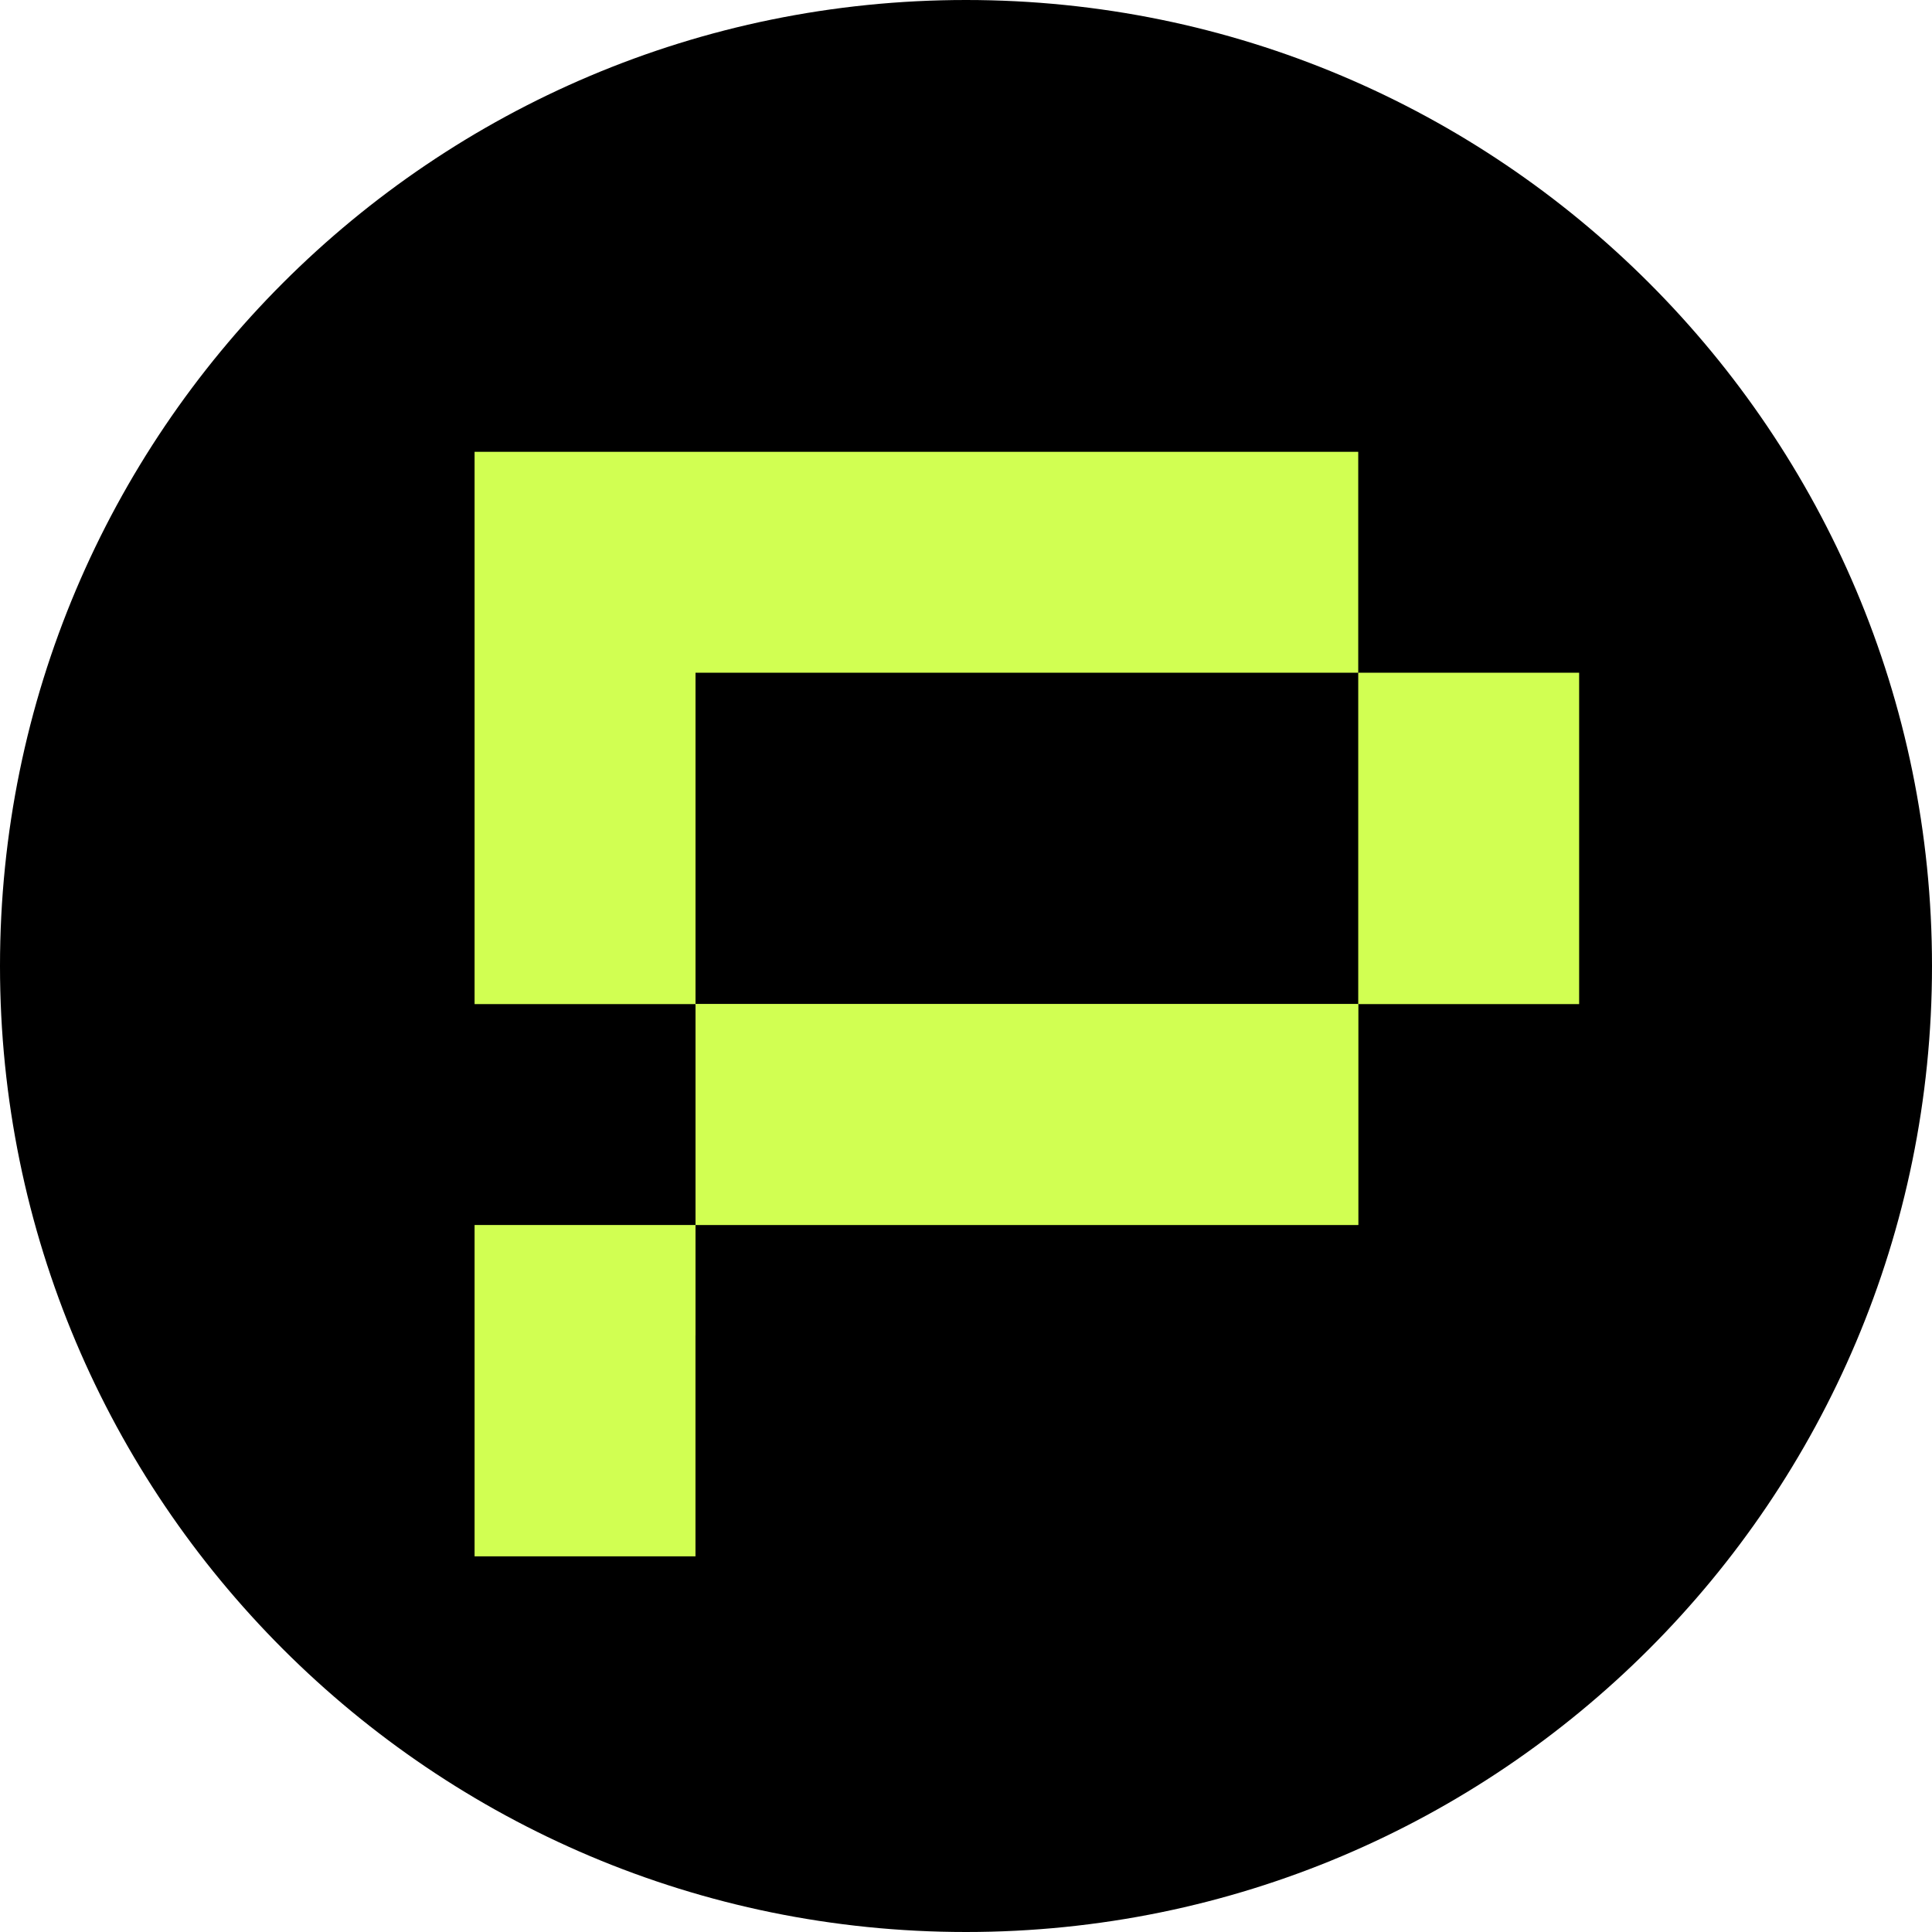
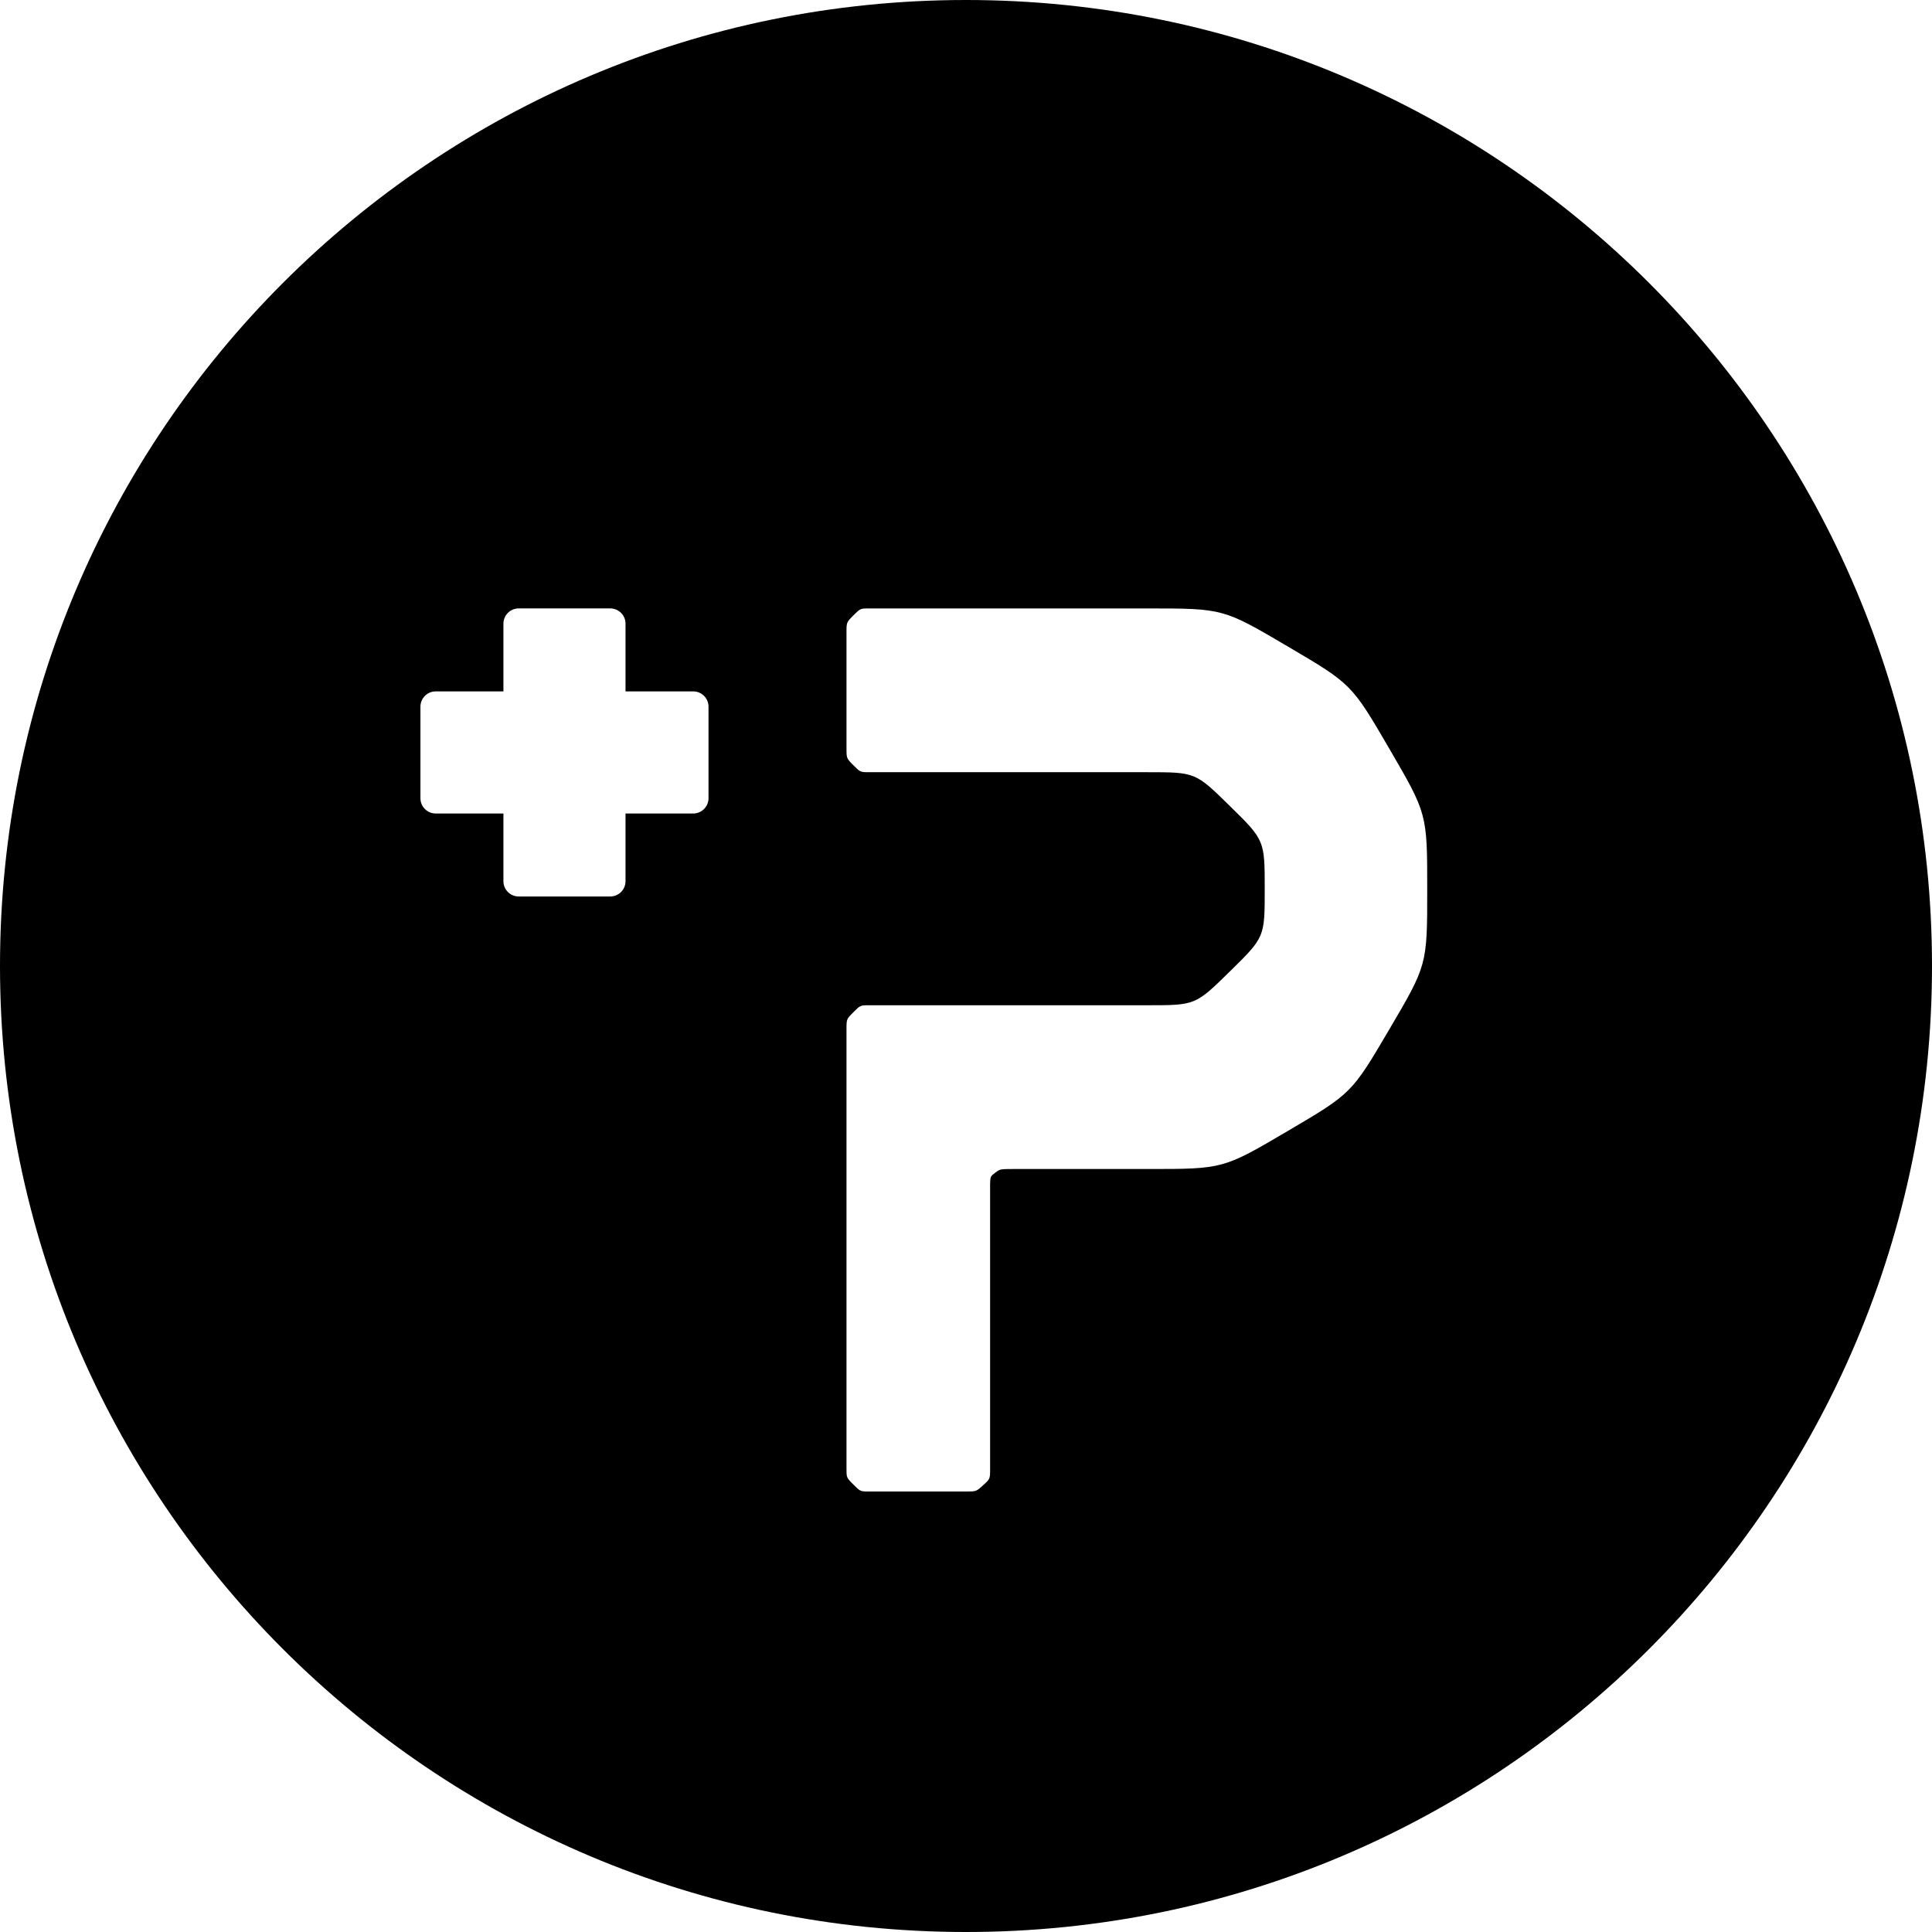
- <svg xmlns="http://www.w3.org/2000/svg" id="layer_1" data-name="layer 1" viewBox="0 0 500 500">
-   <defs>
-     <style>
-       .cls-1 {
-       fill: #d1ff52;
-       }
-     </style>
-   </defs>
-   <circle cx="250" cy="250" r="250" />
-   <rect class="cls-1" x="180" y="259.85" width="171.5" height="57.17" />
-   <rect class="cls-1" x="351.51" y="174.1" width="57.17" height="85.76" />
-   <polygon class="cls-1" points="180 317.03 122.82 317.03 122.82 331.32 122.82 345.62 122.82 402.78 179.99 402.78 179.99 345.62 180 345.62 180 317.03" />
-   <polygon class="cls-1" points="351.51 116.93 180 116.93 171.78 116.93 122.82 116.93 122.82 231.27 122.82 249.52 122.82 259.86 180 259.86 180 249.52 180 231.27 180 174.1 351.51 174.1 351.51 116.93" />
-   <rect class="cls-1" x="180" y="259.85" width="171.5" height="57.17" />
+ <svg xmlns="http://www.w3.org/2000/svg" width="1737" height="1737" viewBox="0 0 1737 1737" fill="none">
+   <path fill-rule="evenodd" clip-rule="evenodd" d="M868.5 1737C1348.16 1737 1737 1348.16 1737 868.5C1737 388.841 1348.16 0 868.5 0C388.841 0 0 388.841 0 868.5C0 1348.16 388.841 1737 868.5 1737ZM868.652 1340.96C877.712 1340.96 877.712 1340.96 883.941 1335.29C886.958 1332.55 888.513 1331.14 889.316 1329.38C890.17 1327.51 890.17 1325.24 890.17 1320.57V1068.01C890.17 1061.69 890.17 1059.29 891.251 1057.56C891.913 1056.51 892.98 1055.71 894.701 1054.42C896.185 1053.31 897.183 1052.56 898.292 1052.05C900.569 1051.02 903.313 1051.02 911.689 1051.02H1031.74C1065.94 1051.02 1082.93 1051.02 1098.73 1046.69C1114.32 1042.42 1128.76 1033.92 1157.45 1017.04C1215.22 983.068 1215.22 983.068 1249.19 925.307L1249.19 925.306C1266.07 896.615 1274.56 882.176 1278.84 866.58C1283.17 850.779 1283.17 833.792 1283.17 799.593C1283.17 765.51 1283.17 748.522 1278.88 732.695C1274.62 716.967 1266.13 702.385 1249.19 673.313C1215.22 614.986 1215.22 614.986 1157.45 581.009C1128.76 564.132 1114.32 555.638 1098.73 551.363C1082.93 547.032 1065.94 547.032 1031.74 547.032H781.445C773.517 547.032 773.517 547.032 767.288 553.261C764.211 556.338 762.654 557.895 761.866 559.774C761.059 561.7 761.059 563.965 761.059 568.551V672.747C761.059 677.332 761.059 679.597 761.866 681.523C762.654 683.403 764.211 684.96 767.288 688.036C773.517 694.265 773.517 694.265 781.445 694.265H1031.74C1074.78 694.265 1074.78 694.265 1105.92 724.844C1121.42 740.055 1129.2 747.699 1133.11 756.977C1137.07 766.352 1137.07 777.394 1137.07 799.593C1137.07 820.98 1137.07 831.739 1133.25 840.904C1129.38 850.182 1121.59 857.826 1105.92 873.209L1105.92 873.21C1074.78 903.789 1074.78 903.789 1031.74 903.789H781.445C773.517 903.789 773.517 903.789 767.288 910.018C764.211 913.094 762.654 914.651 761.866 916.531C761.059 918.457 761.059 920.722 761.059 925.307V1320.57C761.059 1324.35 761.059 1326.33 761.735 1328.04C762.476 1329.92 764.03 1331.47 767.288 1334.73C773.517 1340.96 773.517 1340.96 781.445 1340.96H868.652ZM562.387 560.728C562.387 553.146 556.241 547 548.659 547H466.341C458.759 547 452.613 553.146 452.613 560.728L452.612 621.612L391.728 621.613C384.146 621.613 378 627.759 378 635.341V717.659C378 725.241 384.146 731.387 391.728 731.387L452.612 731.387L452.613 792.272C452.613 799.854 458.759 806 466.341 806H548.659C556.241 806 562.387 799.854 562.387 792.272L562.387 731.387L623.272 731.387C630.854 731.387 637 725.241 637 717.659V635.341C637 627.759 630.854 621.613 623.272 621.613L562.387 621.612L562.387 560.728Z" fill="black" />
</svg>
